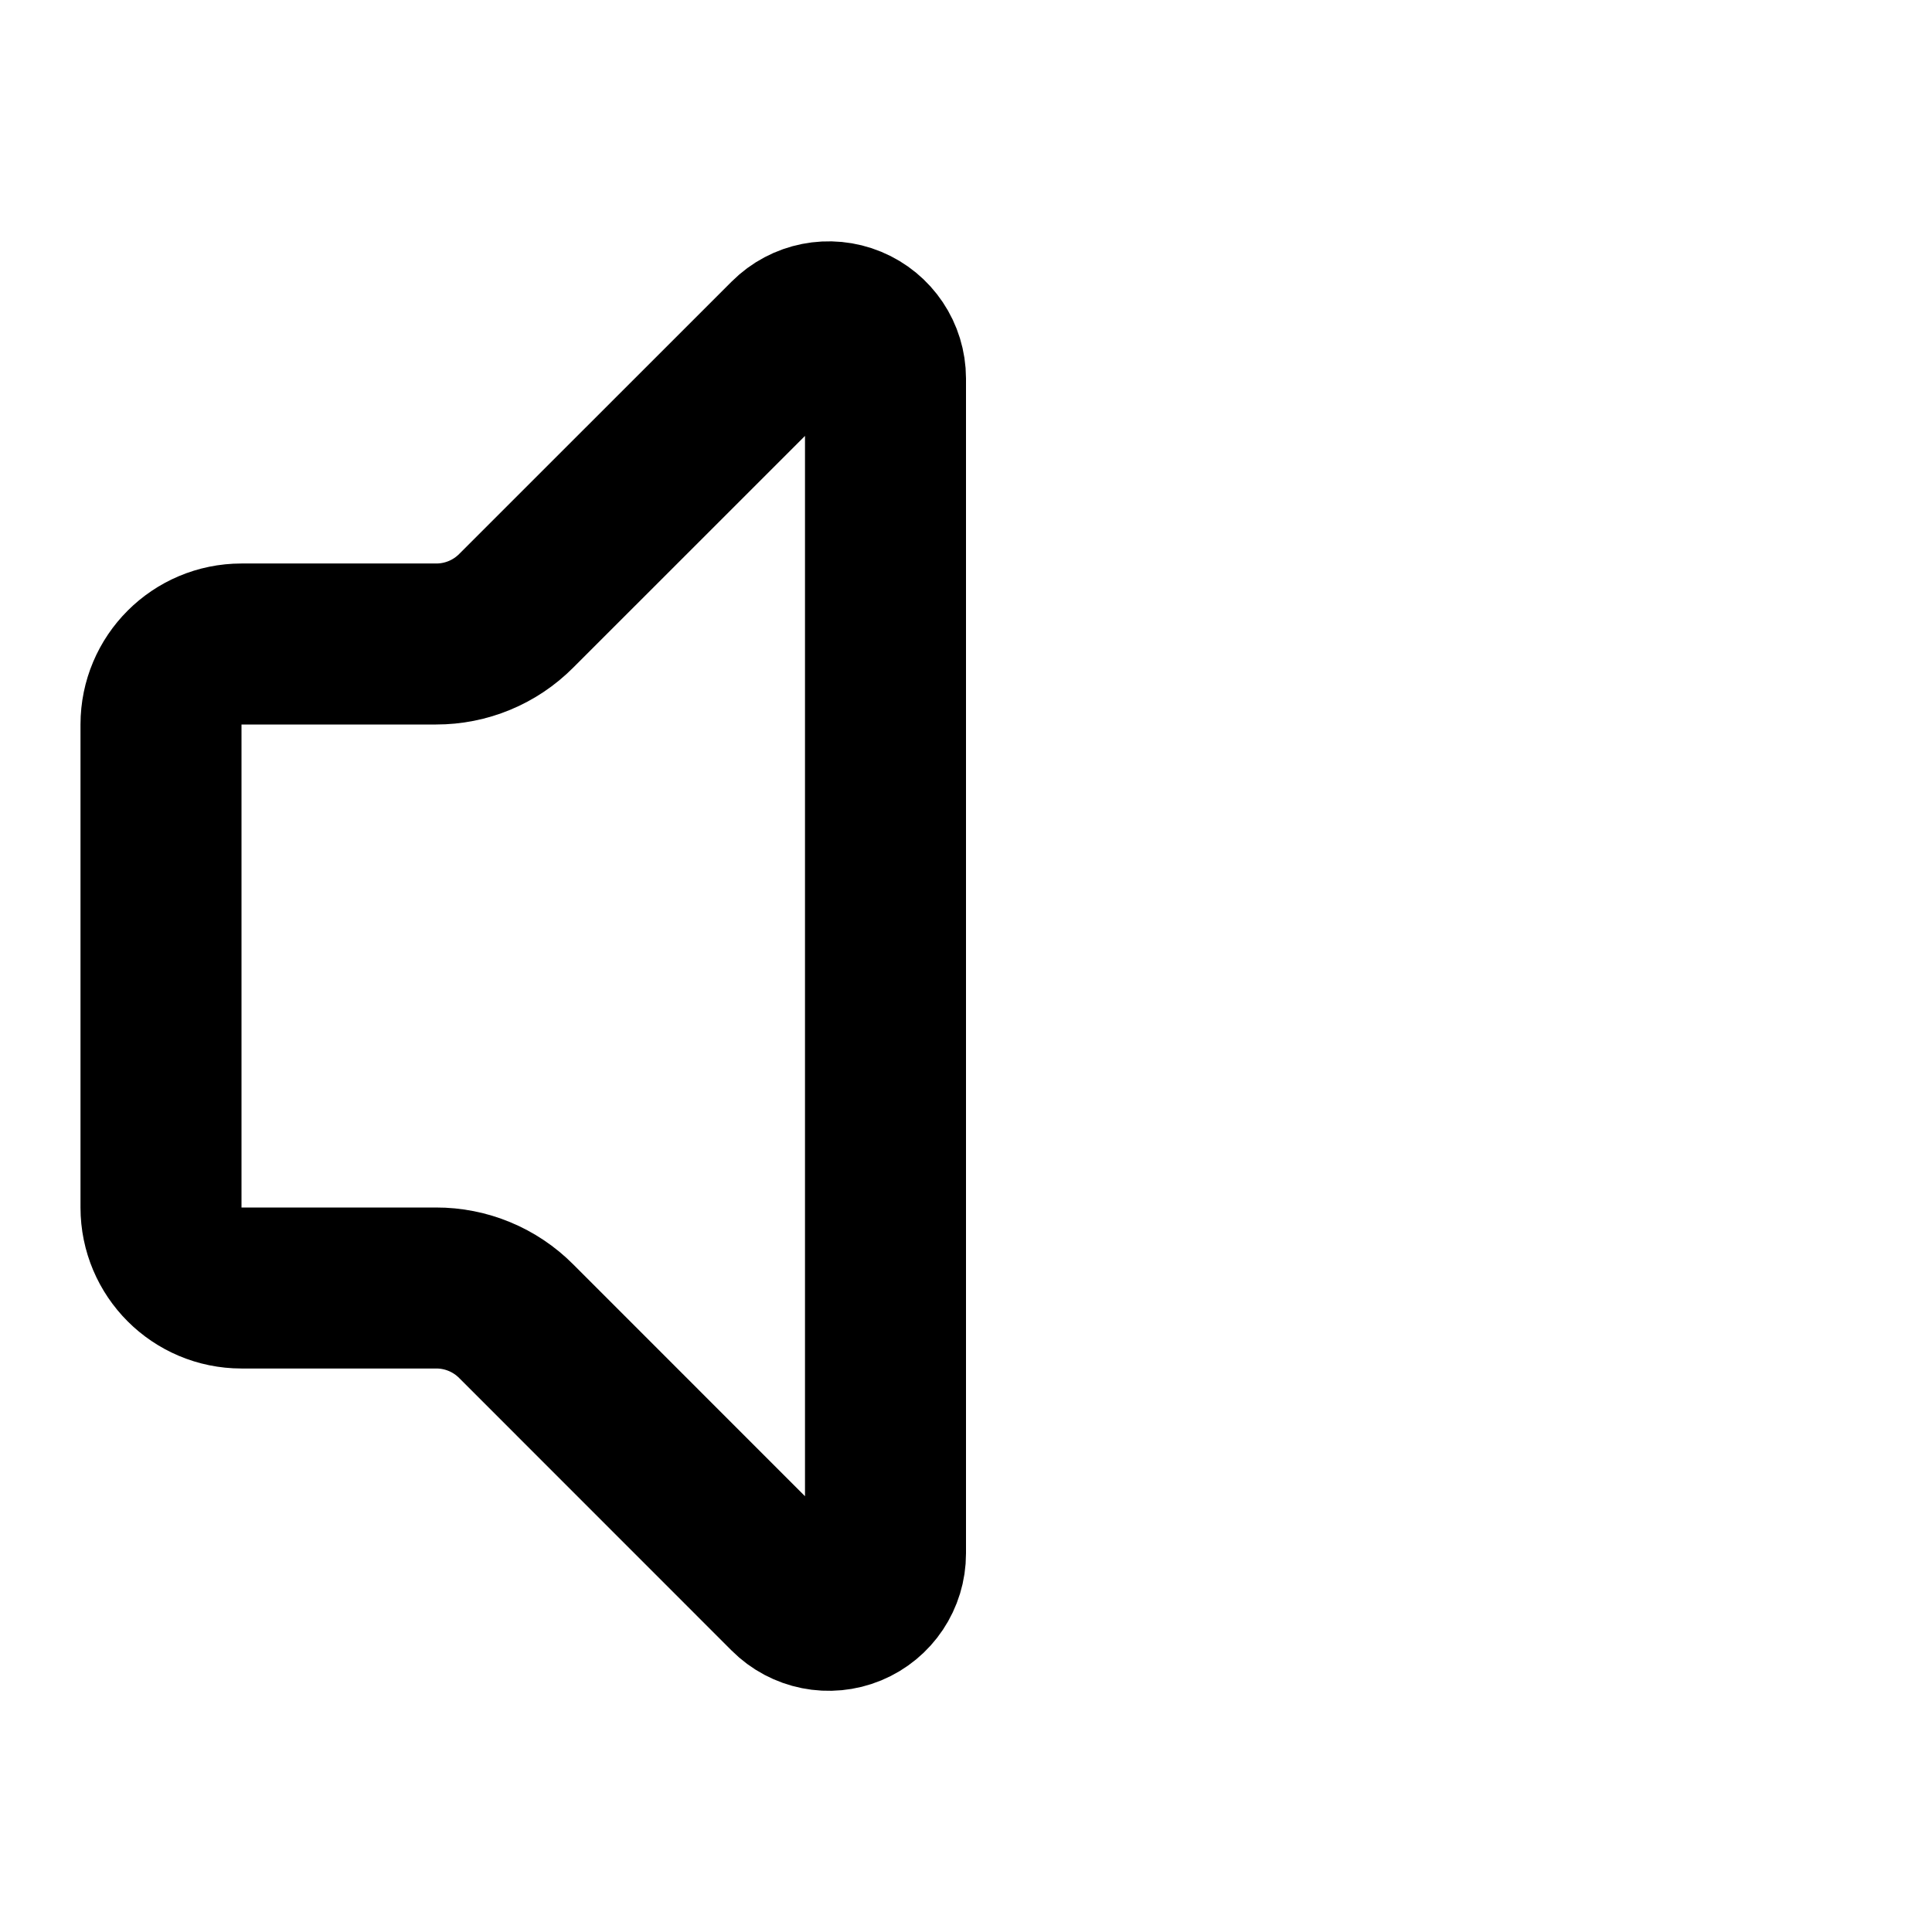
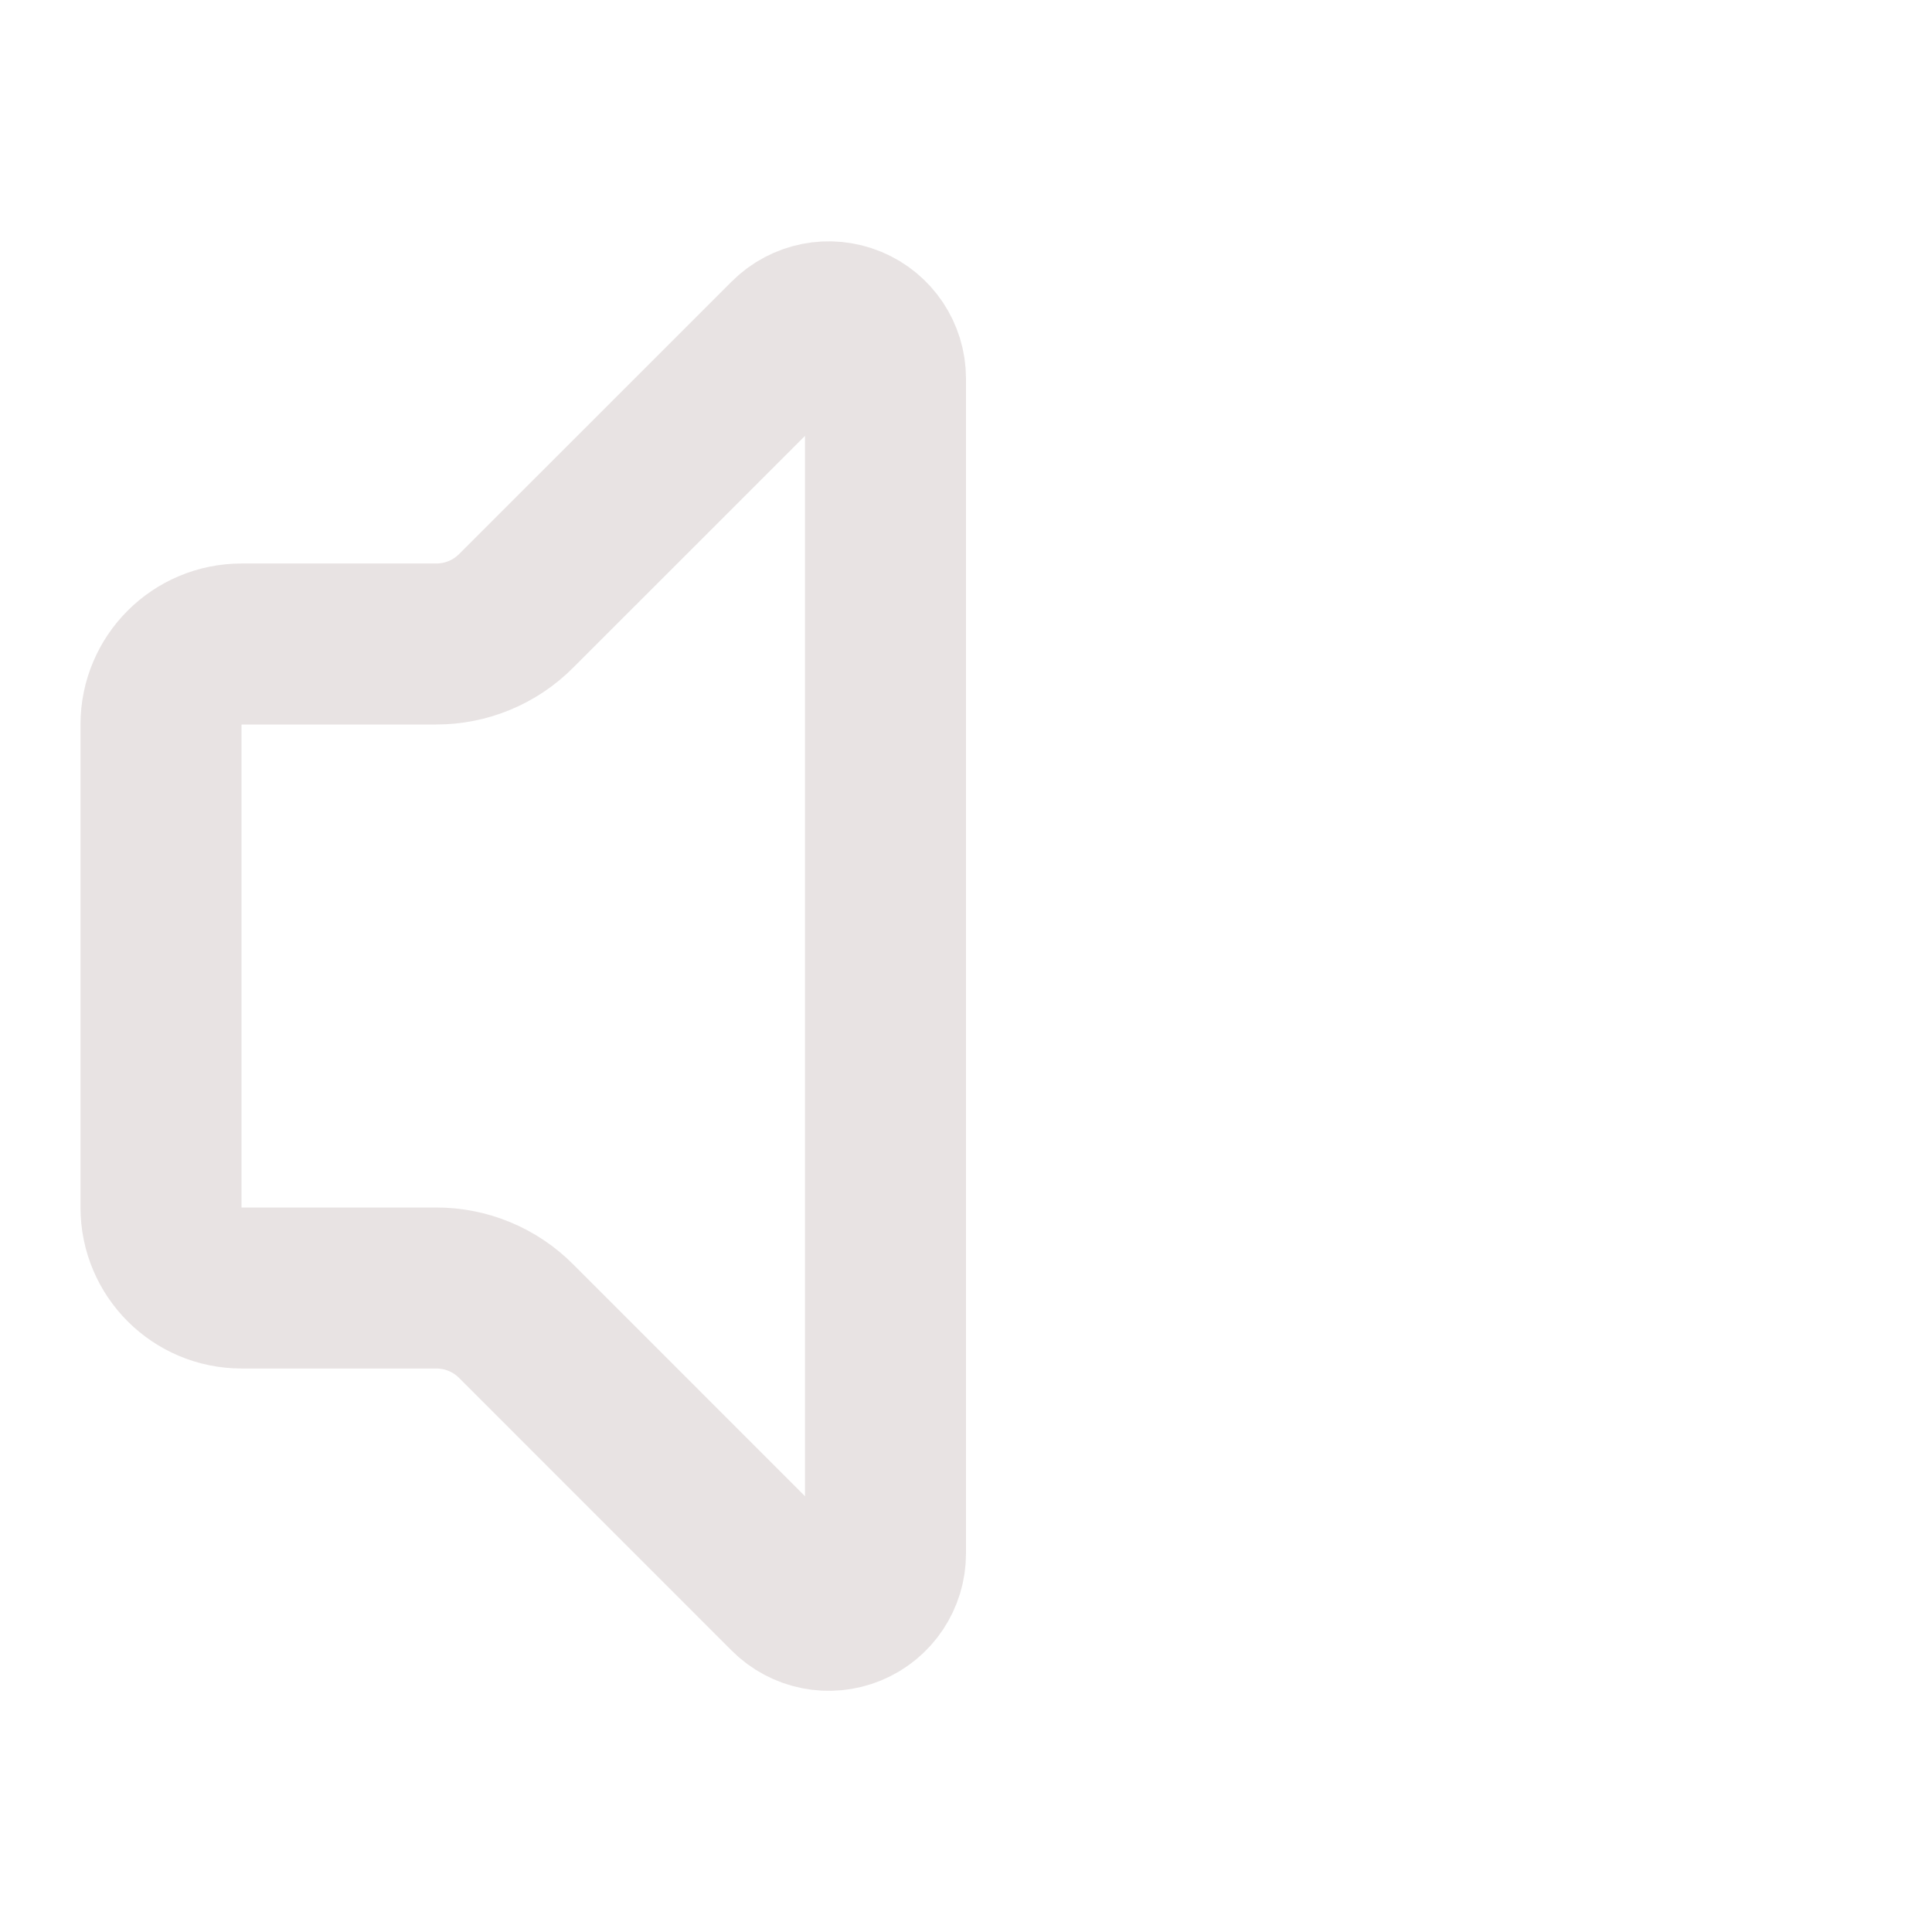
- <svg xmlns="http://www.w3.org/2000/svg" width="24" height="24" viewBox="0 0 24 24" fill="none" stroke="currentColor" stroke-width="2" stroke-linecap="round" stroke-linejoin="round" class="lucide lucide-volume-icon lucide-volume">
+ <svg xmlns="http://www.w3.org/2000/svg" width="14" height="14" viewBox="0 0 24 24" fill="none" stroke="#e8e3e3" stroke-width="2" stroke-linecap="round" stroke-linejoin="round" class="lucide lucide-volume-icon lucide-volume">
  <path d="M11 4.702a.705.705 0 0 0-1.203-.498L6.413 7.587A1.4 1.4 0 0 1 5.416 8H3a1 1 0 0 0-1 1v6a1 1 0 0 0 1 1h2.416a1.4 1.4 0 0 1 .997.413l3.383 3.384A.705.705 0 0 0 11 19.298z" />
</svg>
